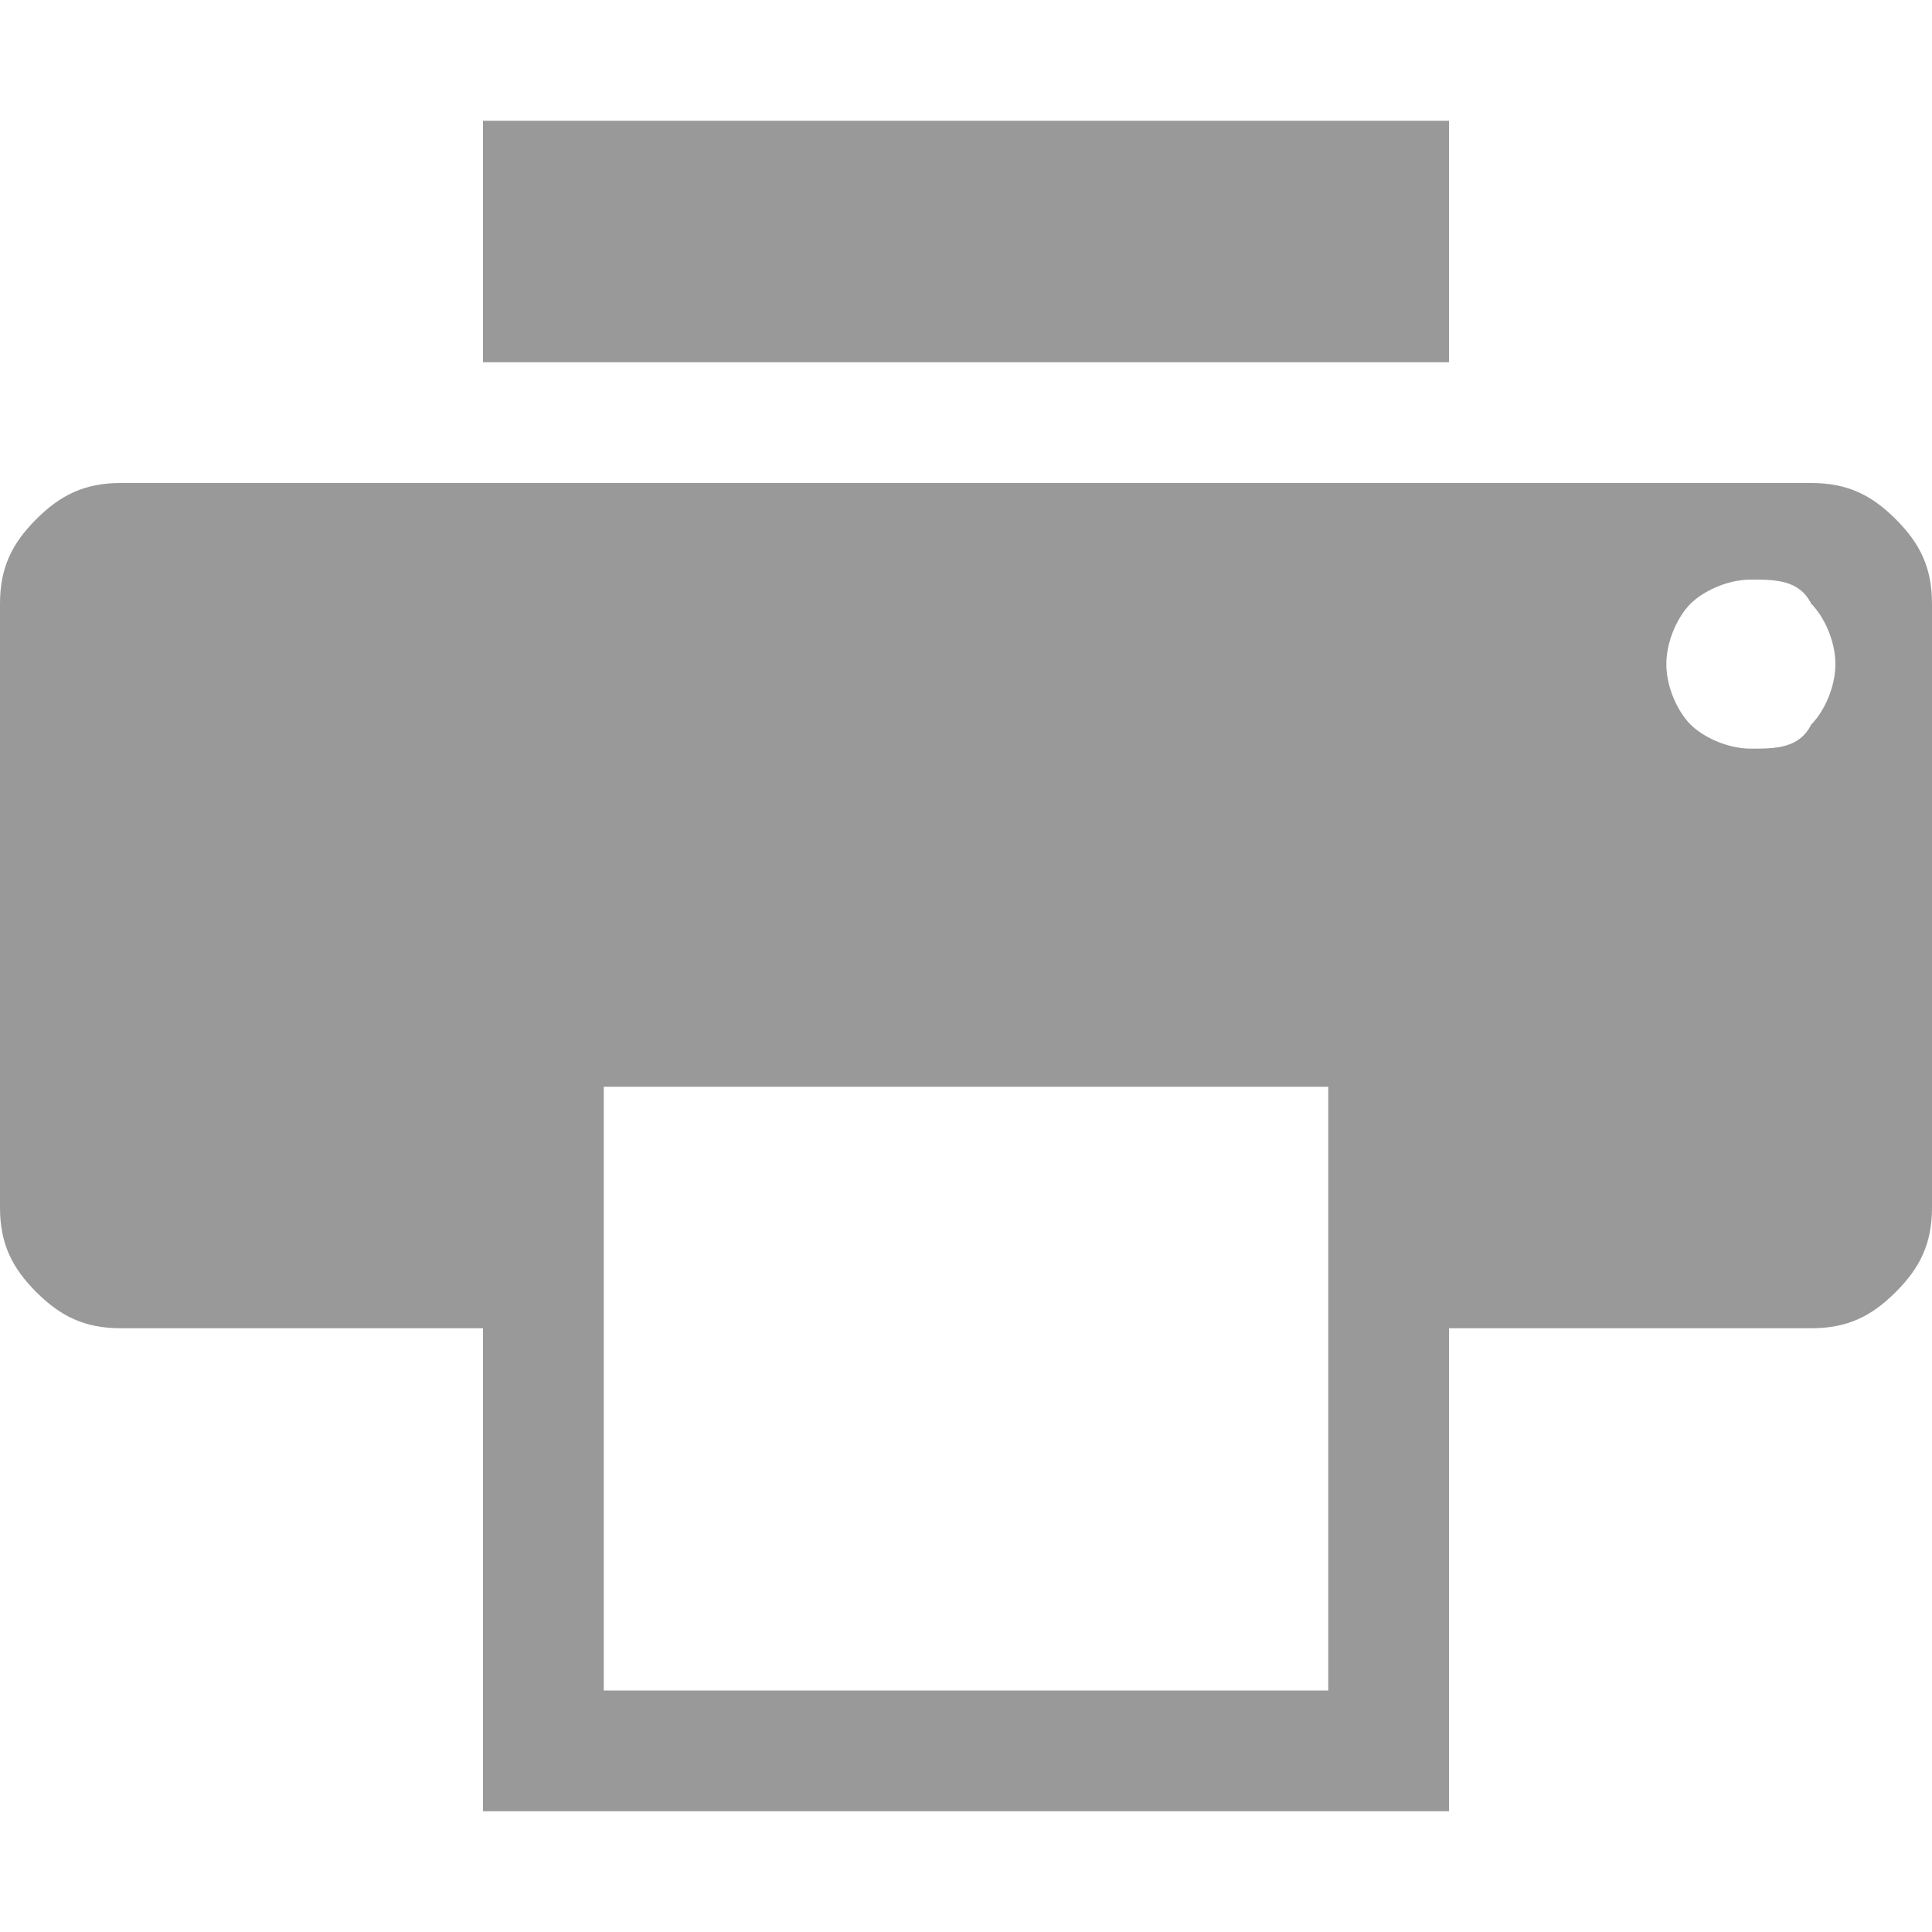
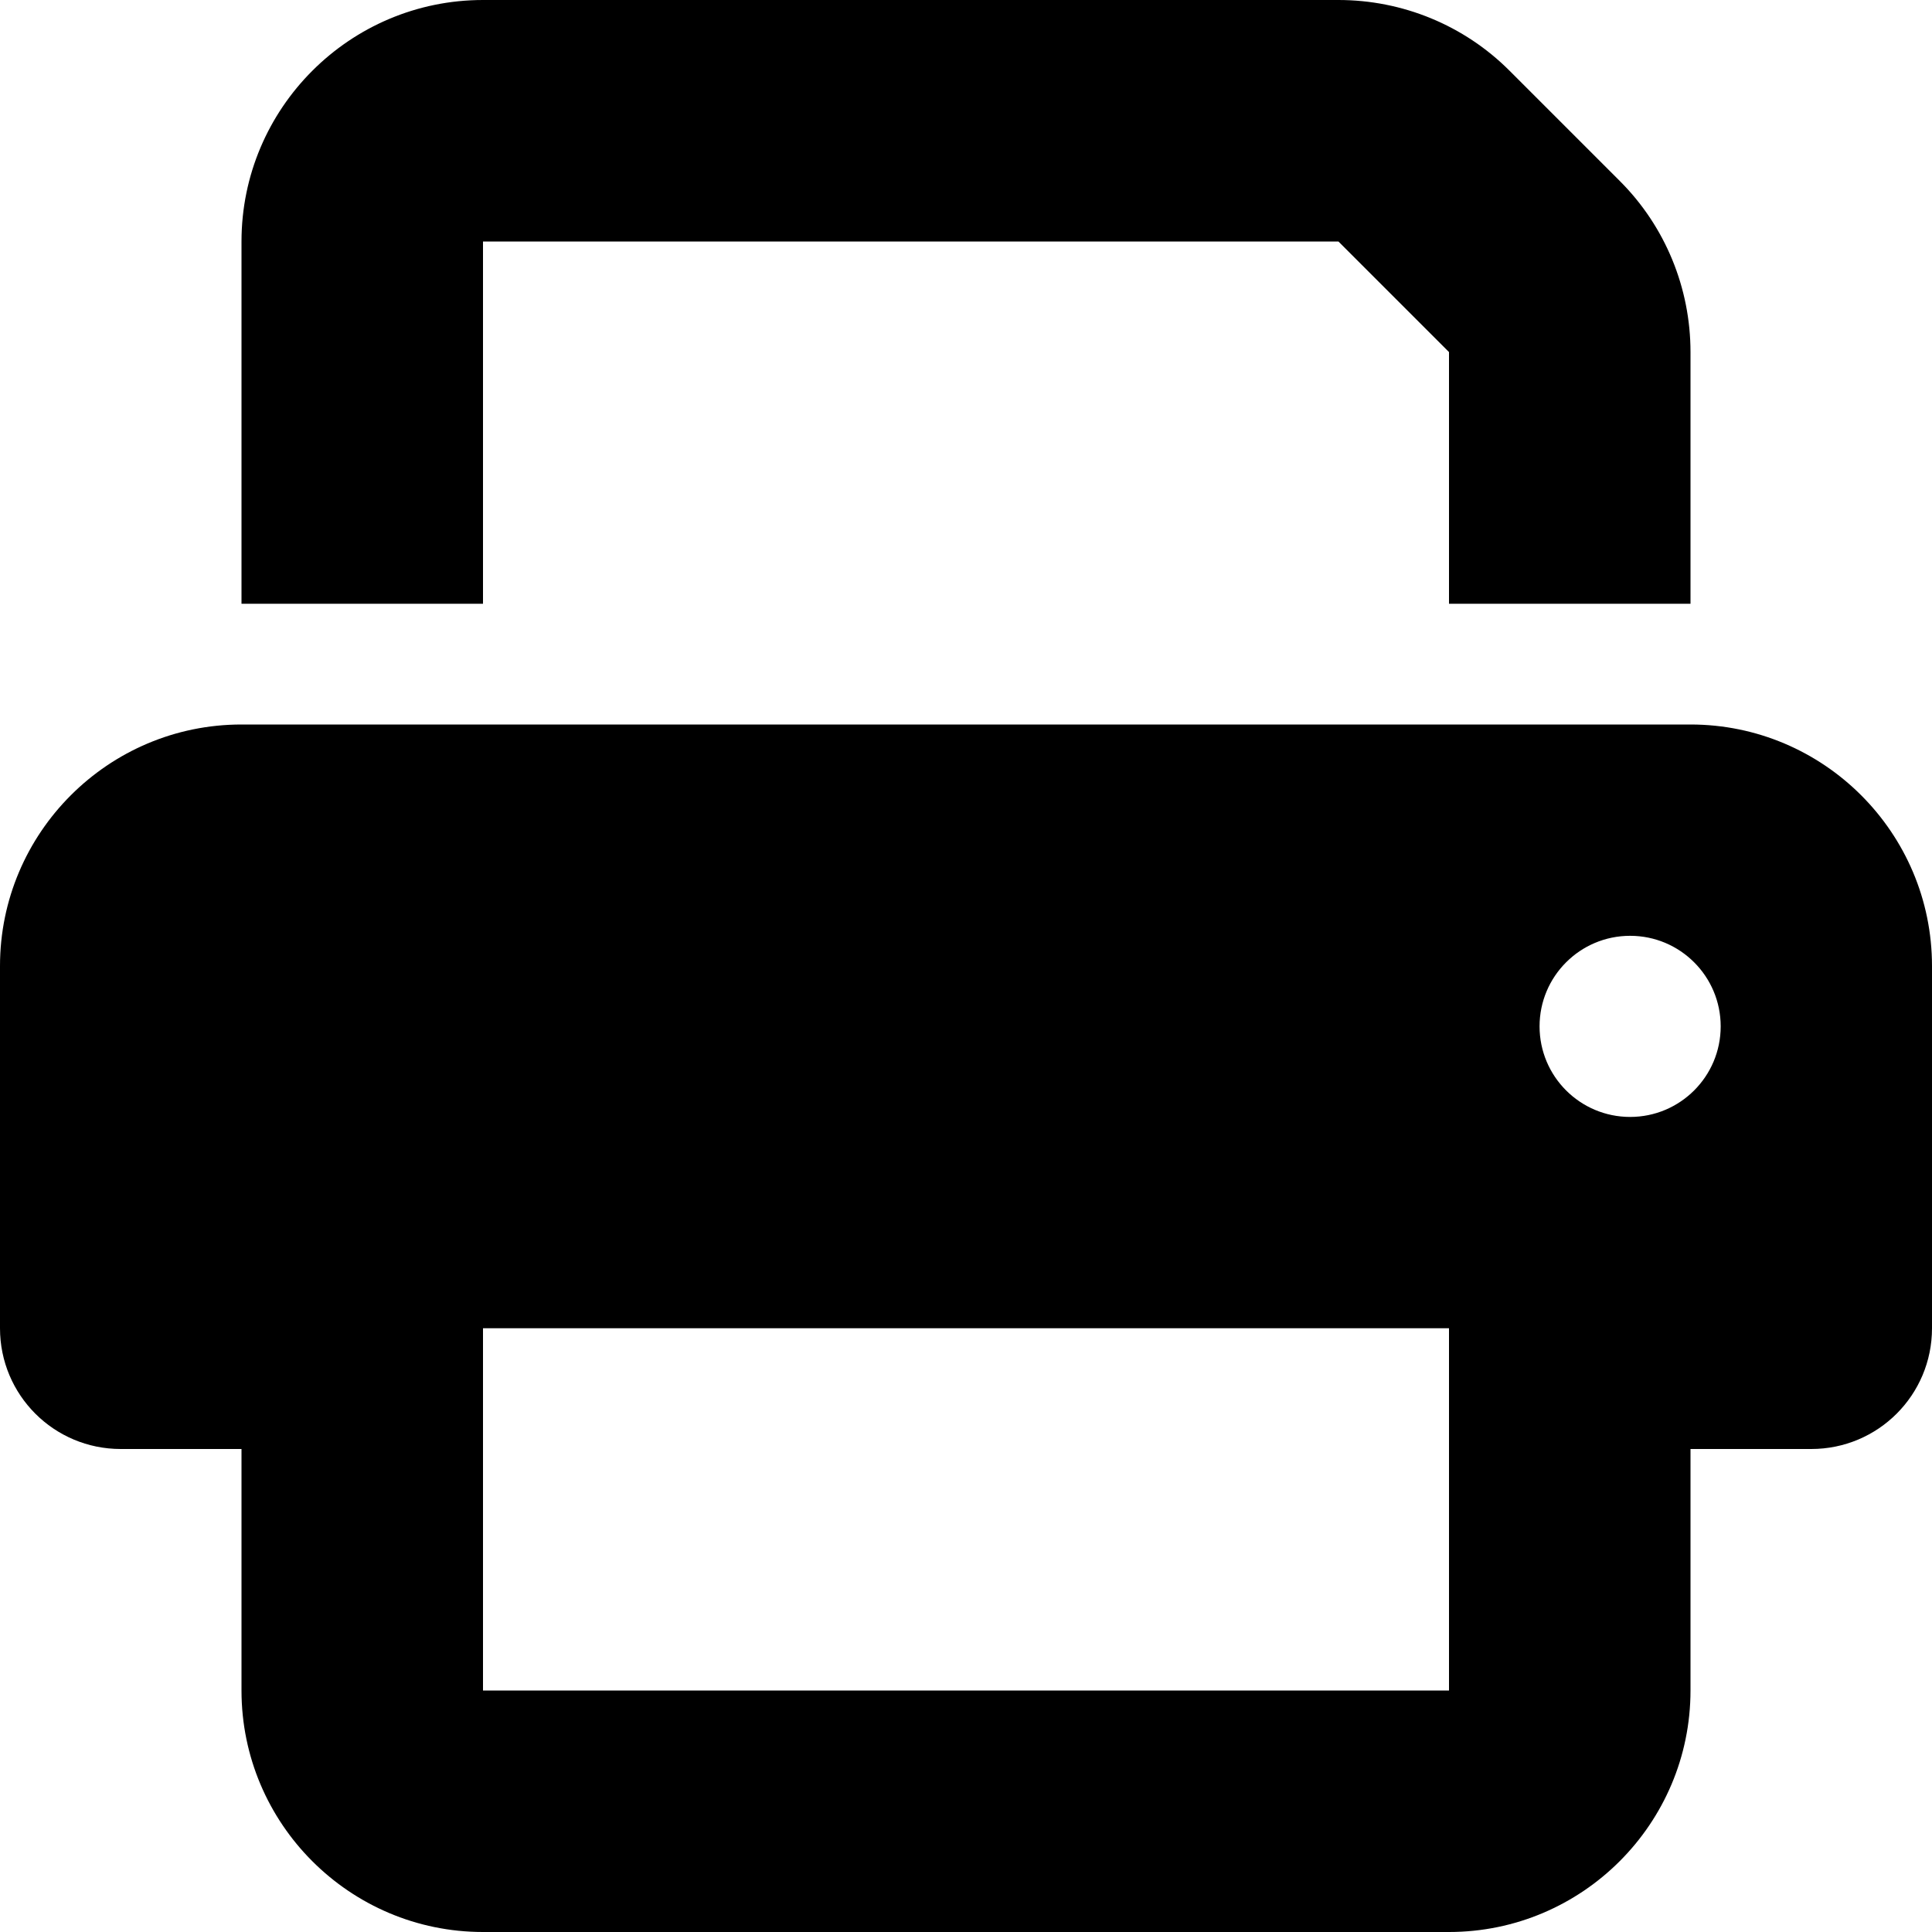
- <svg xmlns="http://www.w3.org/2000/svg" width="16" height="16" viewBox="0 -1 16 16" preserveAspectRatio="xMinYMid meet" overflow="visible">
-   <path d="M15.7 3.3c.2.2.3.4.3.7v5c0 .3-.1.5-.3.7-.2.2-.4.3-.7.3h-3v4H4v-4H1c-.3 0-.5-.1-.7-.3C.1 9.5 0 9.3 0 9V4c0-.3.1-.5.3-.7.2-.2.4-.3.7-.3h14c.3 0 .5.1.7.3zM4 2h8V0H4v2zm7 6H5v5h6V8zm3.5-4.2c-.2 0-.4.1-.5.2-.1.1-.2.3-.2.5s.1.4.2.5c.1.1.3.2.5.2s.4 0 .5-.2c.1-.1.2-.3.2-.5s-.1-.4-.2-.5c-.1-.2-.3-.2-.5-.2z" fill="#999" />
+ <svg xmlns="http://www.w3.org/2000/svg" viewBox="0 0 512 512" preserveAspectRatio="xMinYMid meet">
+   <path d="M128 0C92.7 0 64 28.7 64 64v96h64V64H354.7L384 93.3V160h64V93.3c0-17-6.7-33.3-18.7-45.3L400 18.7C388 6.7 371.7 0 354.7 0H128zM384 352v32 64H128V384 368 352H384zm64 32h32c17.7 0 32-14.3 32-32V256c0-35.3-28.7-64-64-64H64c-35.3 0-64 28.7-64 64v96c0 17.7 14.3 32 32 32H64v64c0 35.3 28.7 64 64 64H384c35.3 0 64-28.7 64-64V384zM432 248a24 24 0 1 1 0 48 24 24 0 1 1 0-48z" />
</svg>
